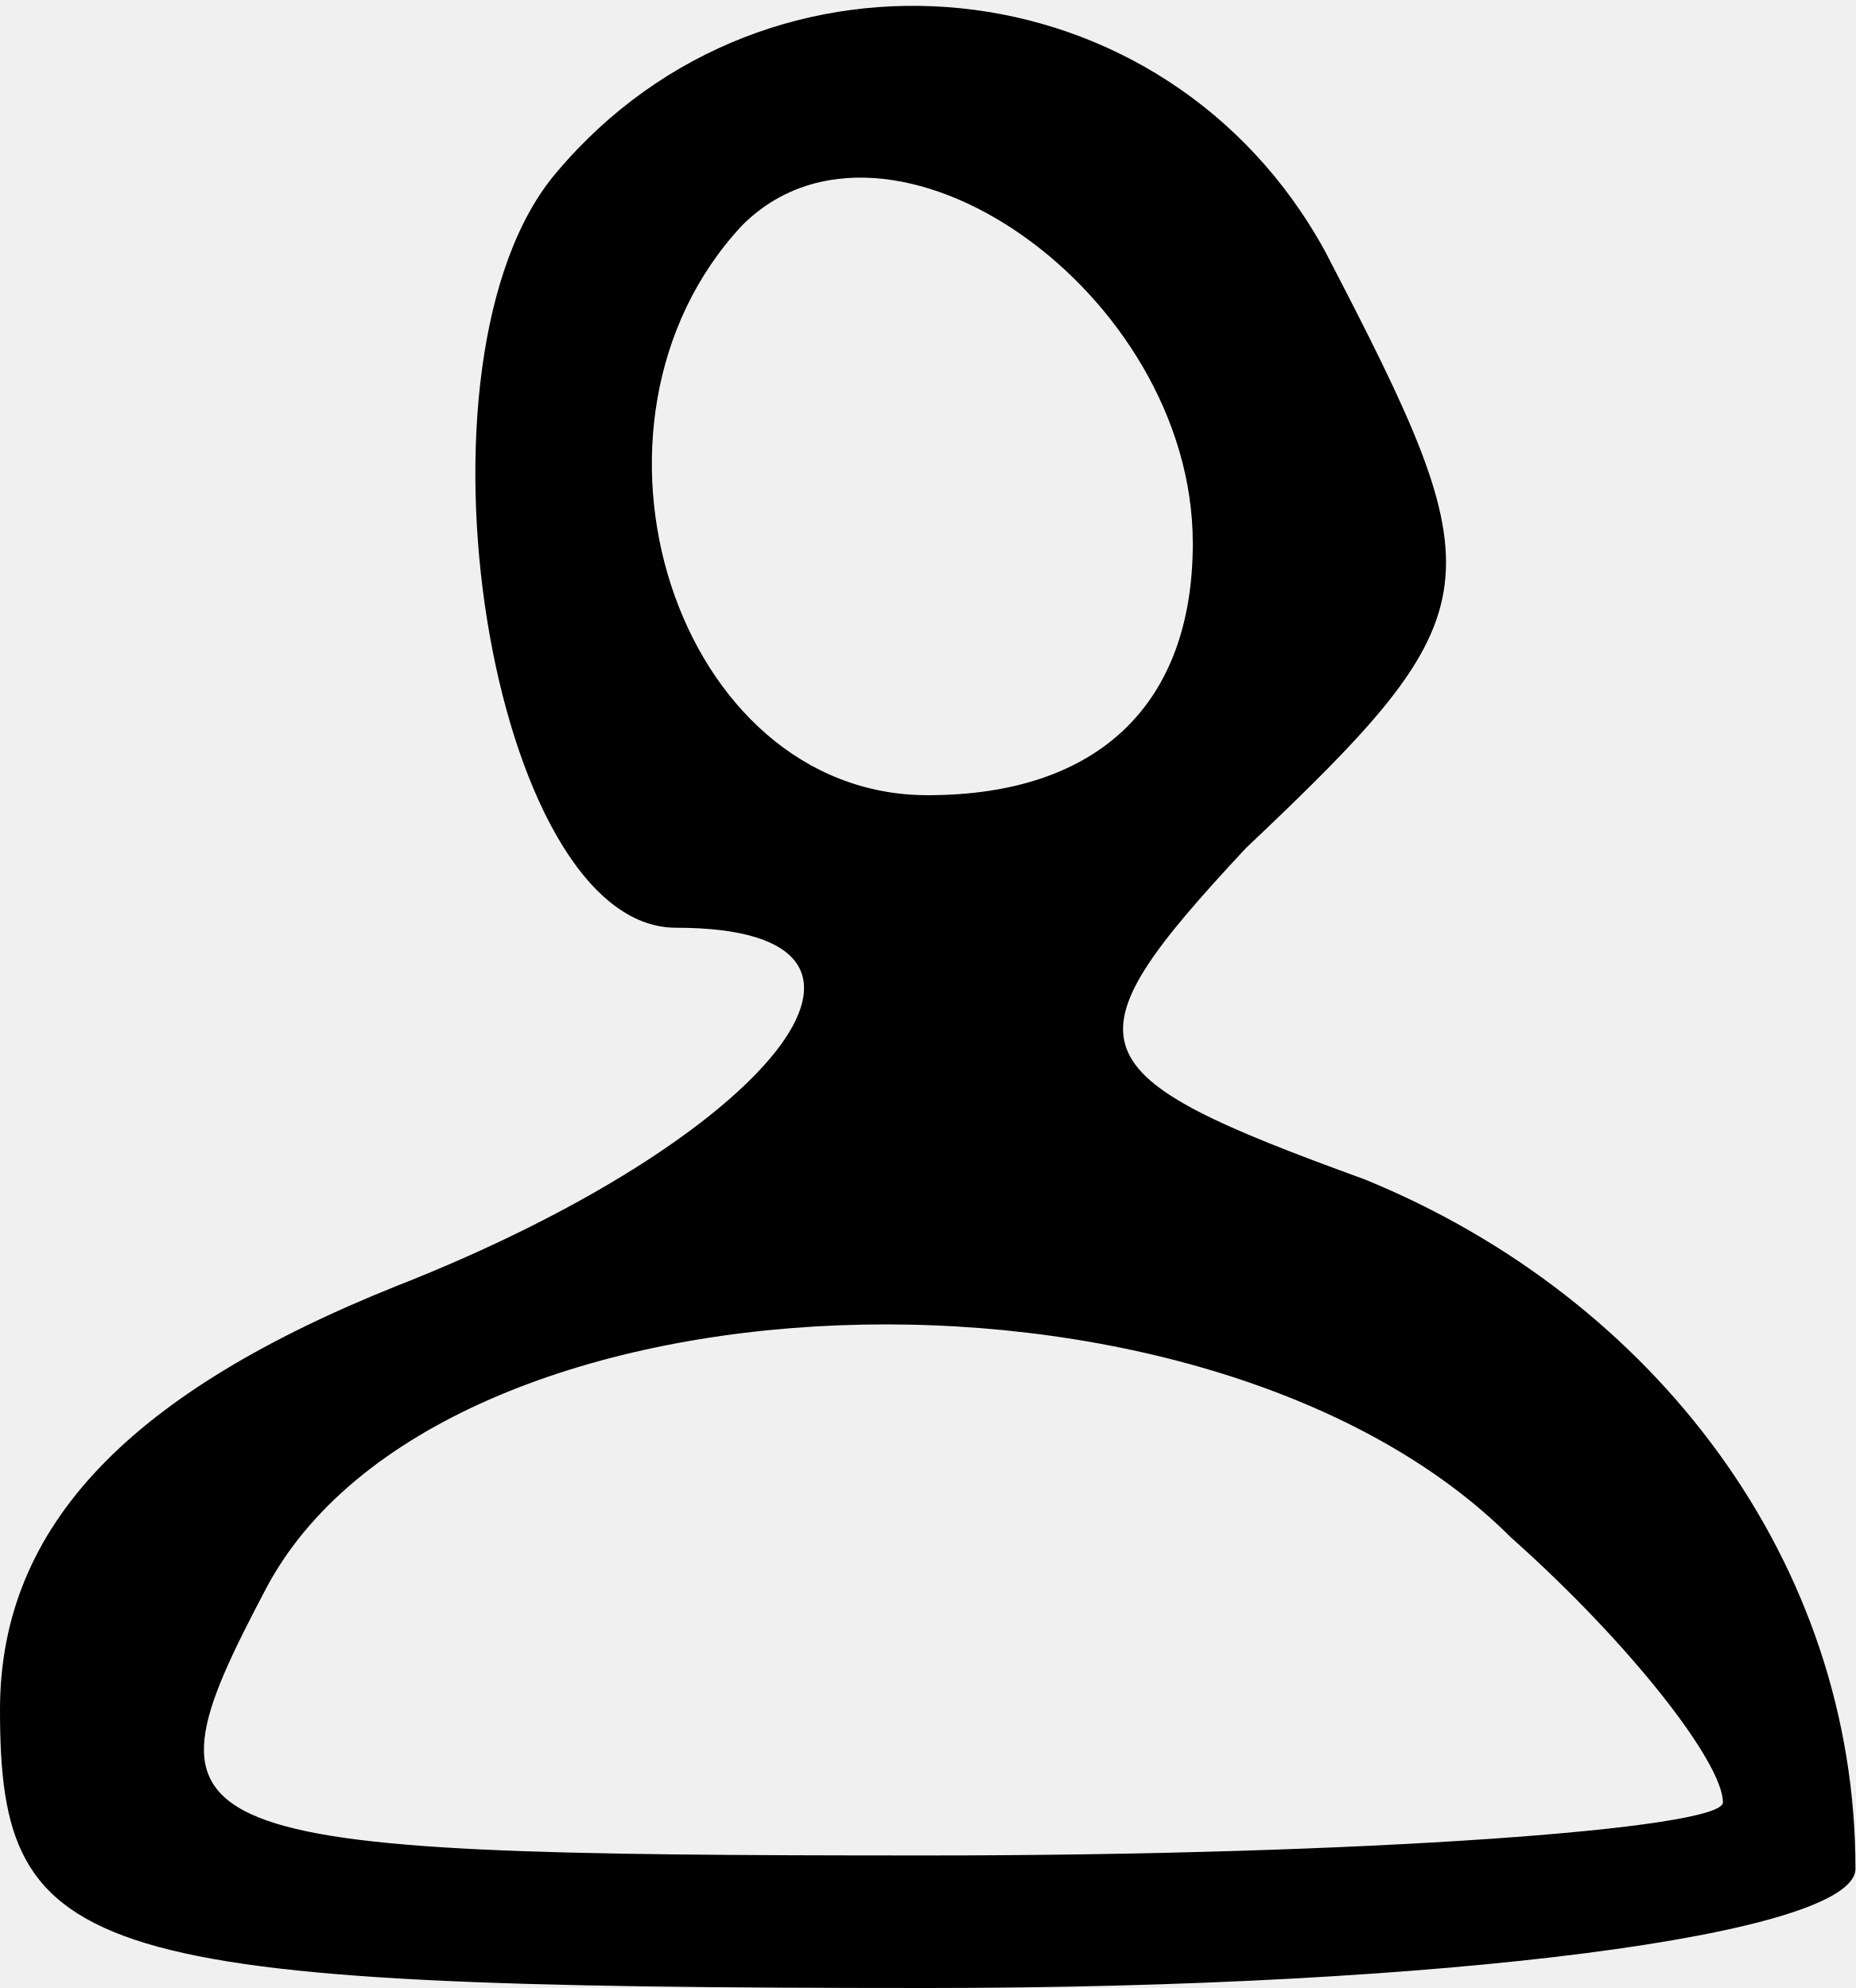
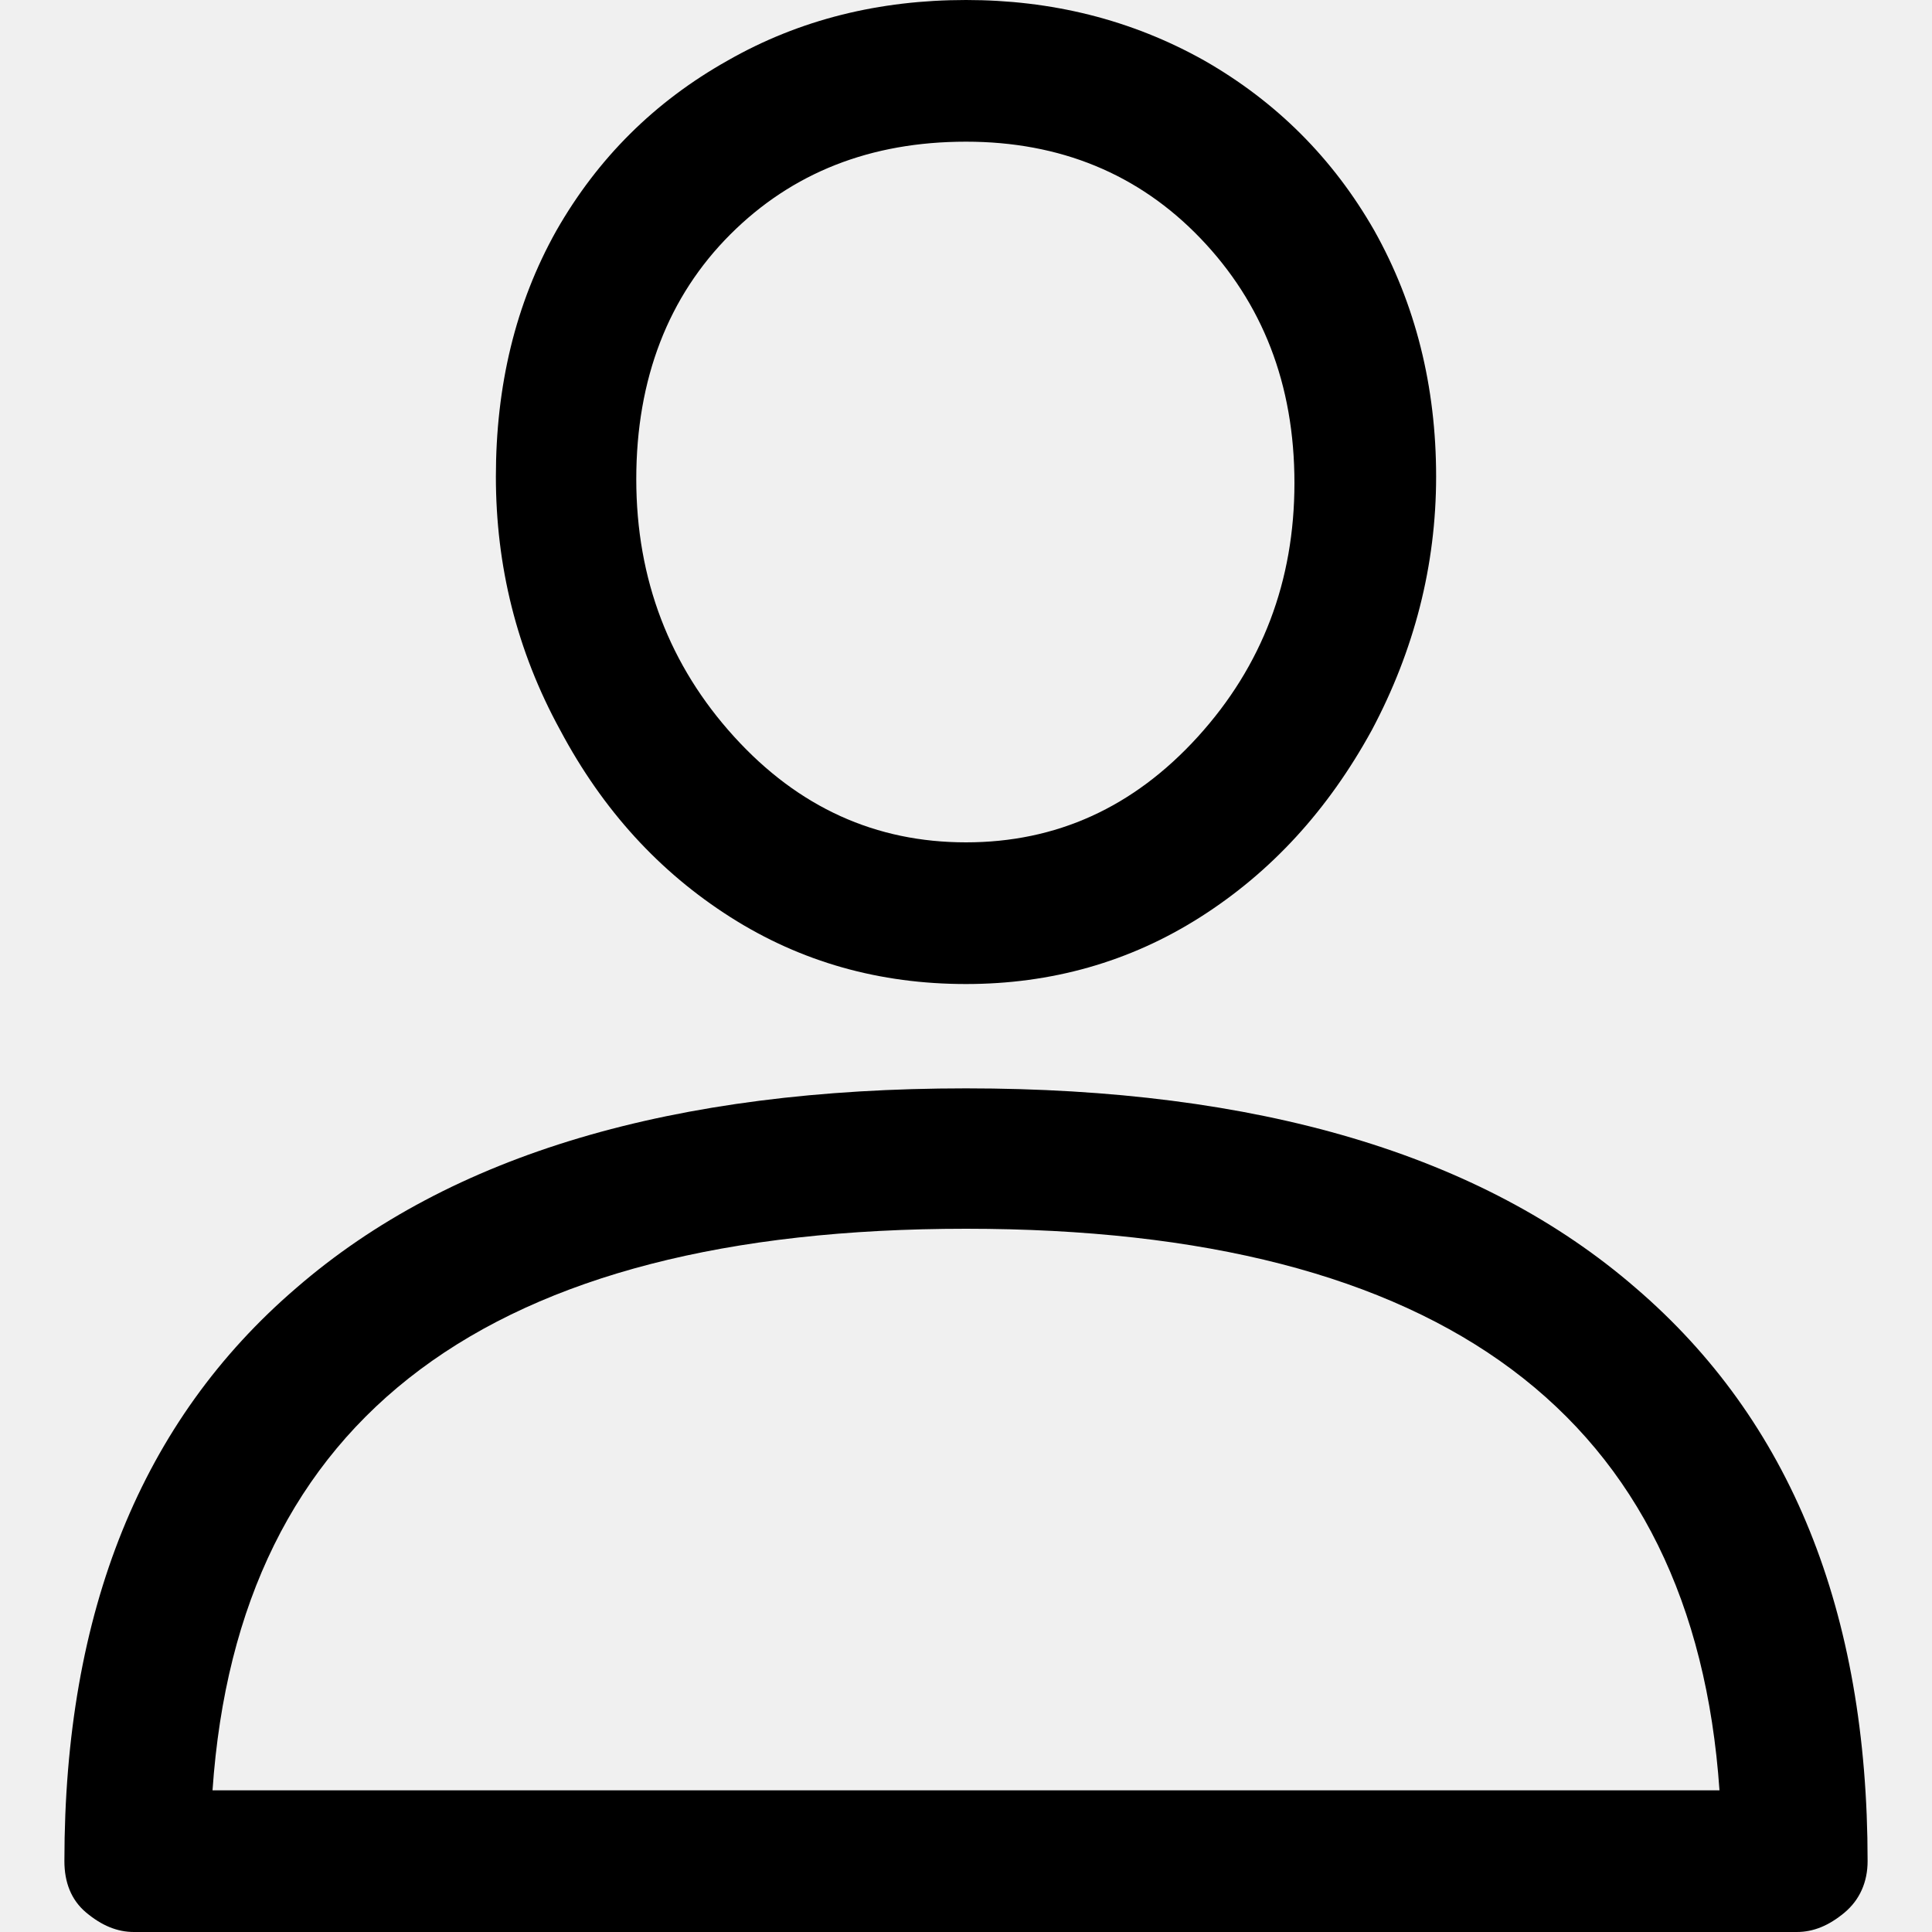
- <svg xmlns="http://www.w3.org/2000/svg" version="1.0" width="14pt" height="15pt" viewBox="0 0 14 15" preserveAspectRatio="xMidYMid meet">
-   <g transform="translate(0,15) scale(0.1,-0.1)" fill="#000000" stroke="none">
-     <path d="M42 137 c-12 -14 -5 -57 9 -57 20 0 7 -16 -21 -27 -20 -8 -30 -18 -30 -32 0 -19 6 -21 70 -21 39 0 70 4 70 9 0 23 -15 43 -37 52 -22 8 -23 10 -9 25 19 18 19 20 6 45 -12 22 -42 25 -58 6z m48 -28 c0 -12 -7 -19 -20 -19 -19 0 -28 28 -14 43 11 11 34 -5 34 -24z m24 -75 c9 -8 16 -17 16 -20 0 -2 -27 -4 -60 -4 -58 0 -60 1 -50 20 13 25 71 27 94 4z" />
+ <svg xmlns="http://www.w3.org/2000/svg" width="15" height="15" viewBox="0 0 15 15" fill="none">
+   <defs>
+     <clipPath id="clip8_14">
+       <rect id="Icon" width="15" height="15" transform="matrix(1 0 0 -1 0 15)" fill="white" fill-opacity="0" />
+     </clipPath>
+   </defs>
+   <g clip-path="url(#clip8_14)">
+     <path id="Vector" d="M7.5 8.45C5.23 8.45 3.5 8.96 2.3 10C1.1 11.03 0.5 12.51 0.5 14.45C0.5 14.61 0.55 14.75 0.67 14.85C0.79 14.95 0.91 15 1.04 15L13.95 15C14.08 15 14.2 14.95 14.32 14.85C14.44 14.75 14.5 14.61 14.5 14.45C14.5 12.51 13.9 11.03 12.7 10C11.5 8.96 9.76 8.45 7.5 8.45ZM1.65 13.9C1.85 11 3.8 9.54 7.5 9.54C11.2 9.54 13.15 11 13.35 13.9L1.65 13.9ZM7.5 0C6.83 0 6.21 0.15 5.65 0.47C5.08 0.79 4.64 1.23 4.32 1.79C4 2.36 3.85 3 3.85 3.7C3.85 4.39 4.01 5.05 4.35 5.67C4.68 6.29 5.12 6.77 5.67 7.12C6.22 7.47 6.83 7.64 7.5 7.64C8.16 7.64 8.77 7.47 9.32 7.12C9.87 6.77 10.31 6.29 10.65 5.67C10.98 5.05 11.15 4.39 11.15 3.7C11.15 3 10.99 2.36 10.67 1.79C10.35 1.23 9.91 0.79 9.35 0.47C8.78 0.15 8.16 0 7.5 0ZM7.5 6.54C6.8 6.54 6.2 6.27 5.7 5.72C5.2 5.17 4.94 4.5 4.94 3.72C4.94 2.94 5.19 2.3 5.67 1.82C6.15 1.34 6.76 1.1 7.5 1.1C8.23 1.1 8.84 1.35 9.32 1.85C9.8 2.35 10.05 2.98 10.05 3.75C10.05 4.51 9.8 5.17 9.3 5.72C8.8 6.27 8.2 6.54 7.5 6.54Z" fill="#000000" fill-opacity="1" fill-rule="nonzero" />
  </g>
</svg>
